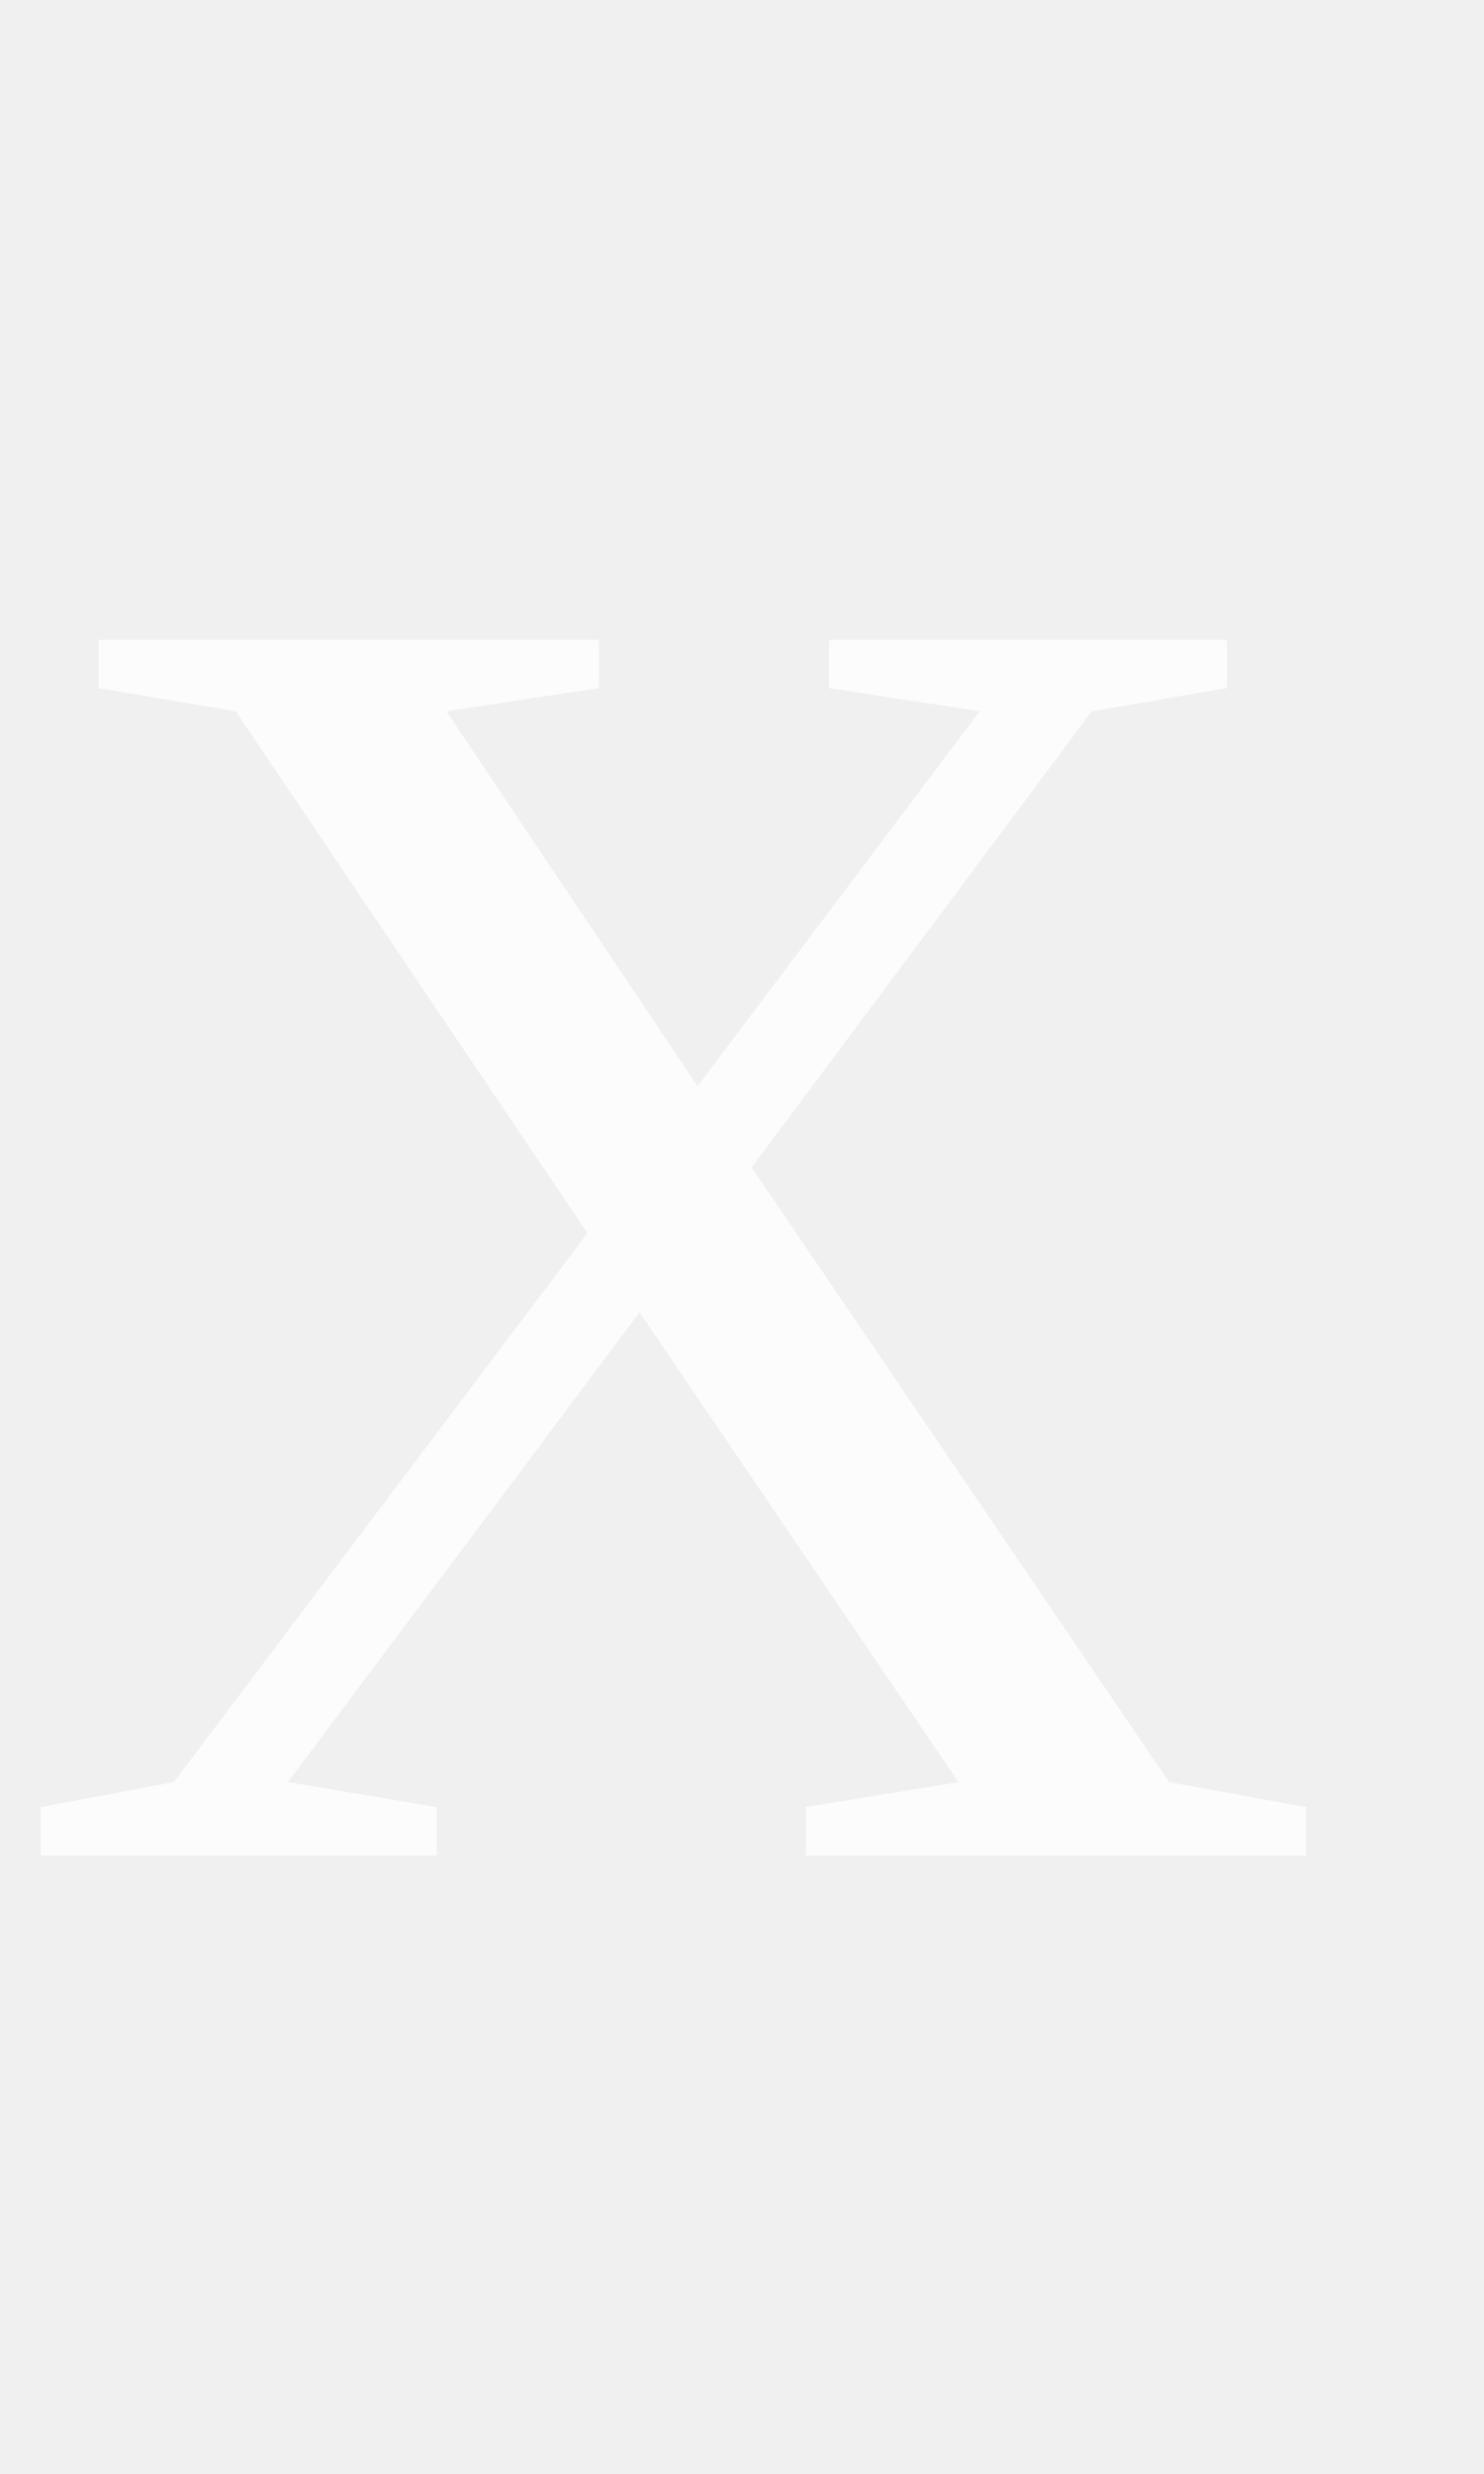
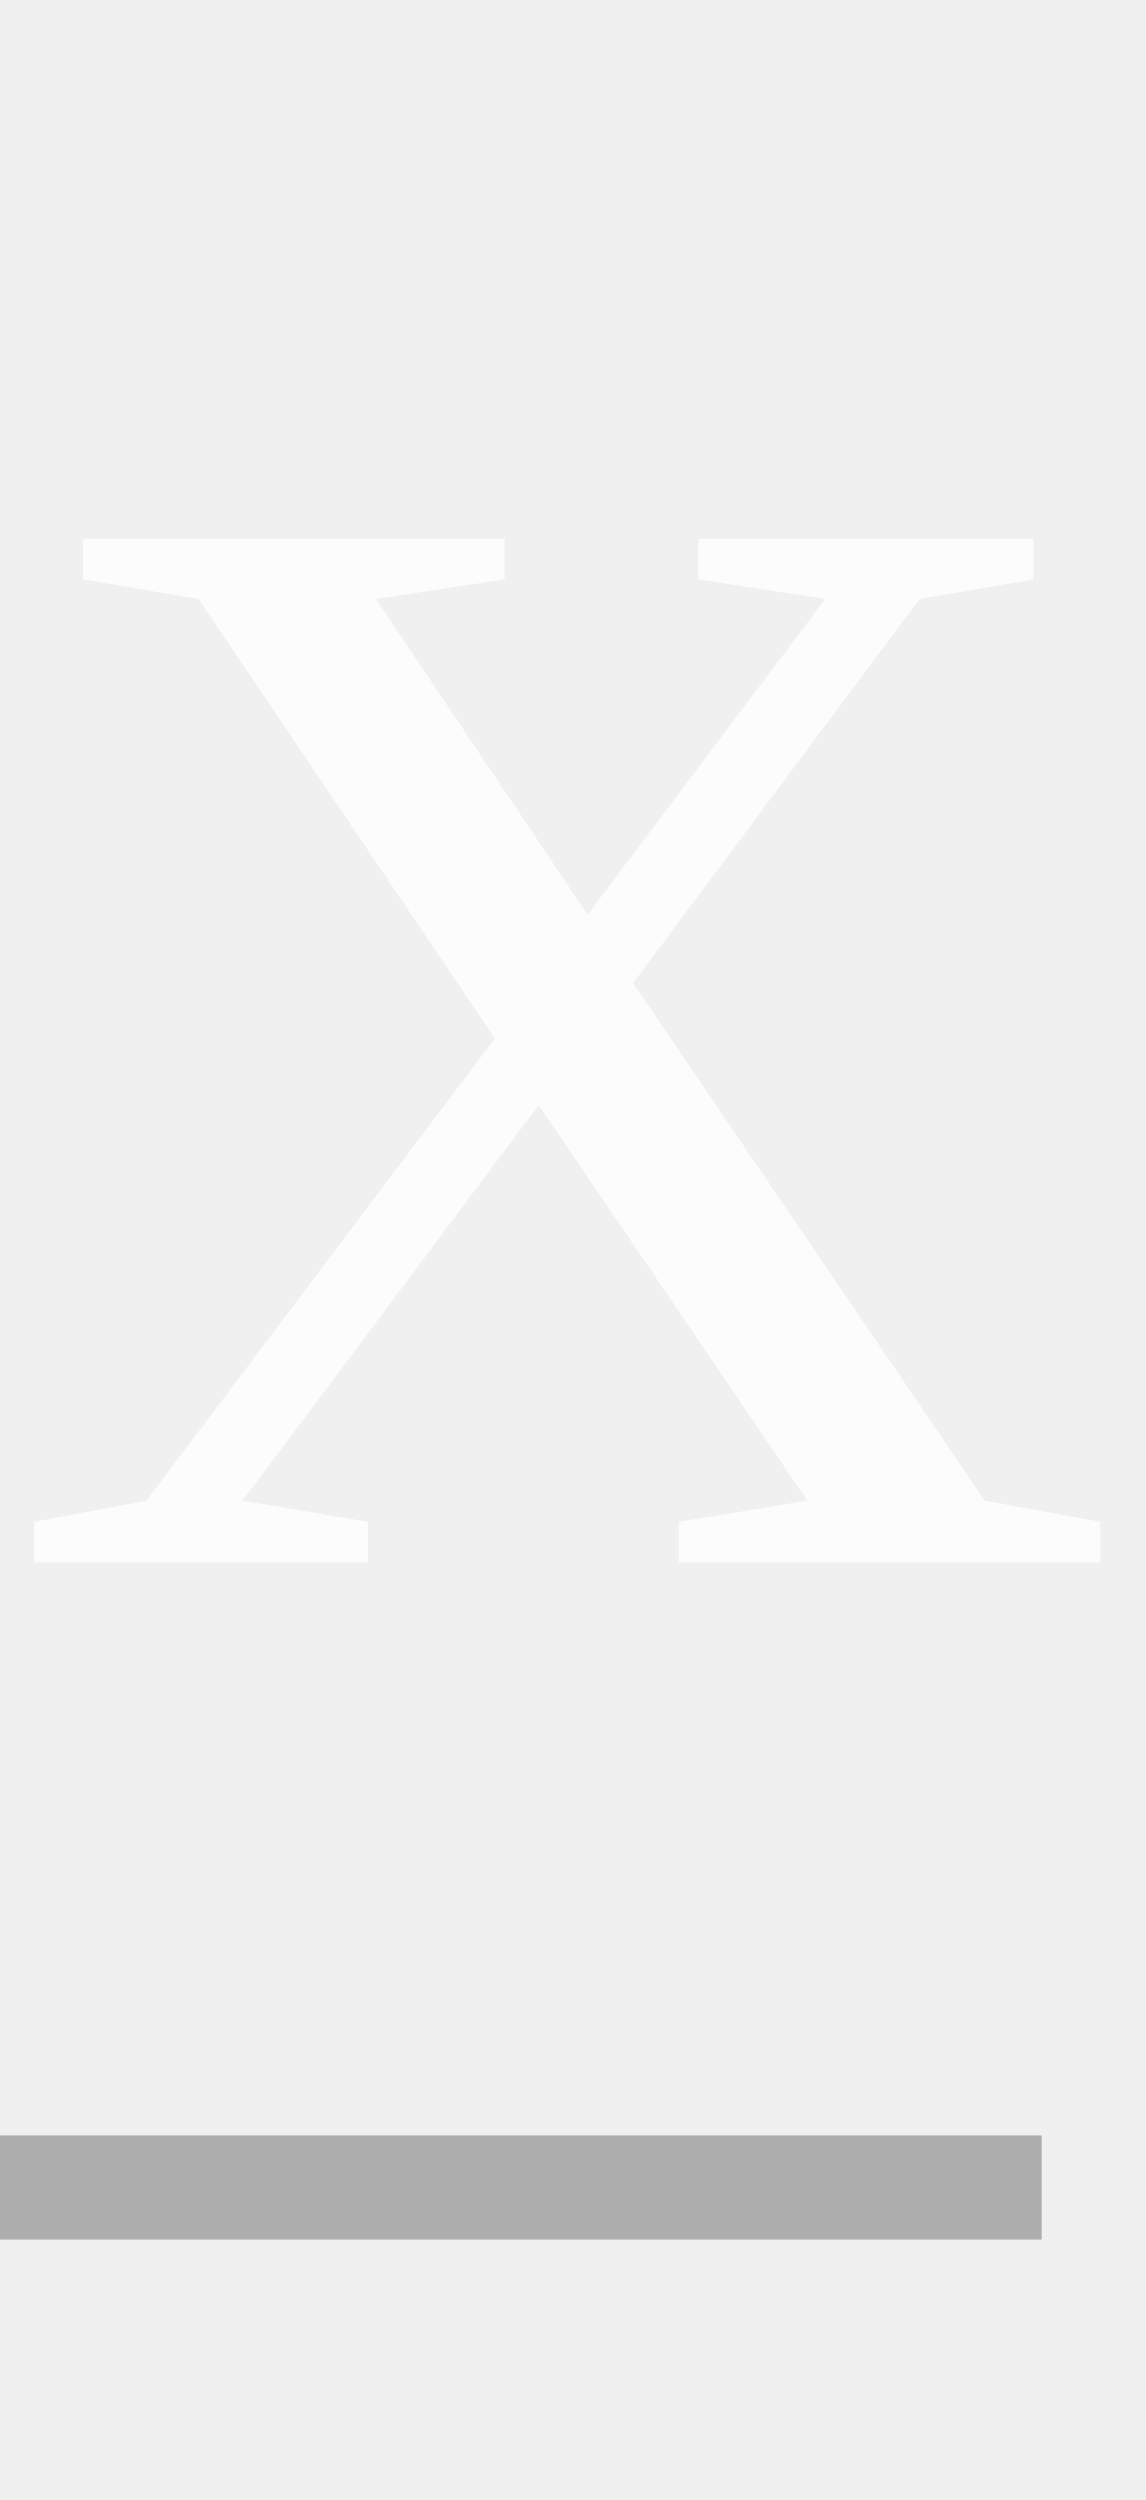
- <svg xmlns="http://www.w3.org/2000/svg" width="12" height="20" viewBox="0 0 12 20">
+ <svg xmlns="http://www.w3.org/2000/svg" width="11" height="24" viewBox="0 0 11 24">
  <style>
    text { fill: #ffffff; }
+     line { stroke: #9e9e9e; }
    @media (prefers-color-scheme: light) {
      text { fill: #1F2328; }
    }
  </style>
  <text x="0" y="15" font-family="Georgia, 'Times New Roman', Times, serif" font-size="15" opacity="0.8">X</text>
+   <line x1="0" y1="21" x2="10" y2="21" stroke-width="1" opacity="0.8" />
</svg>
